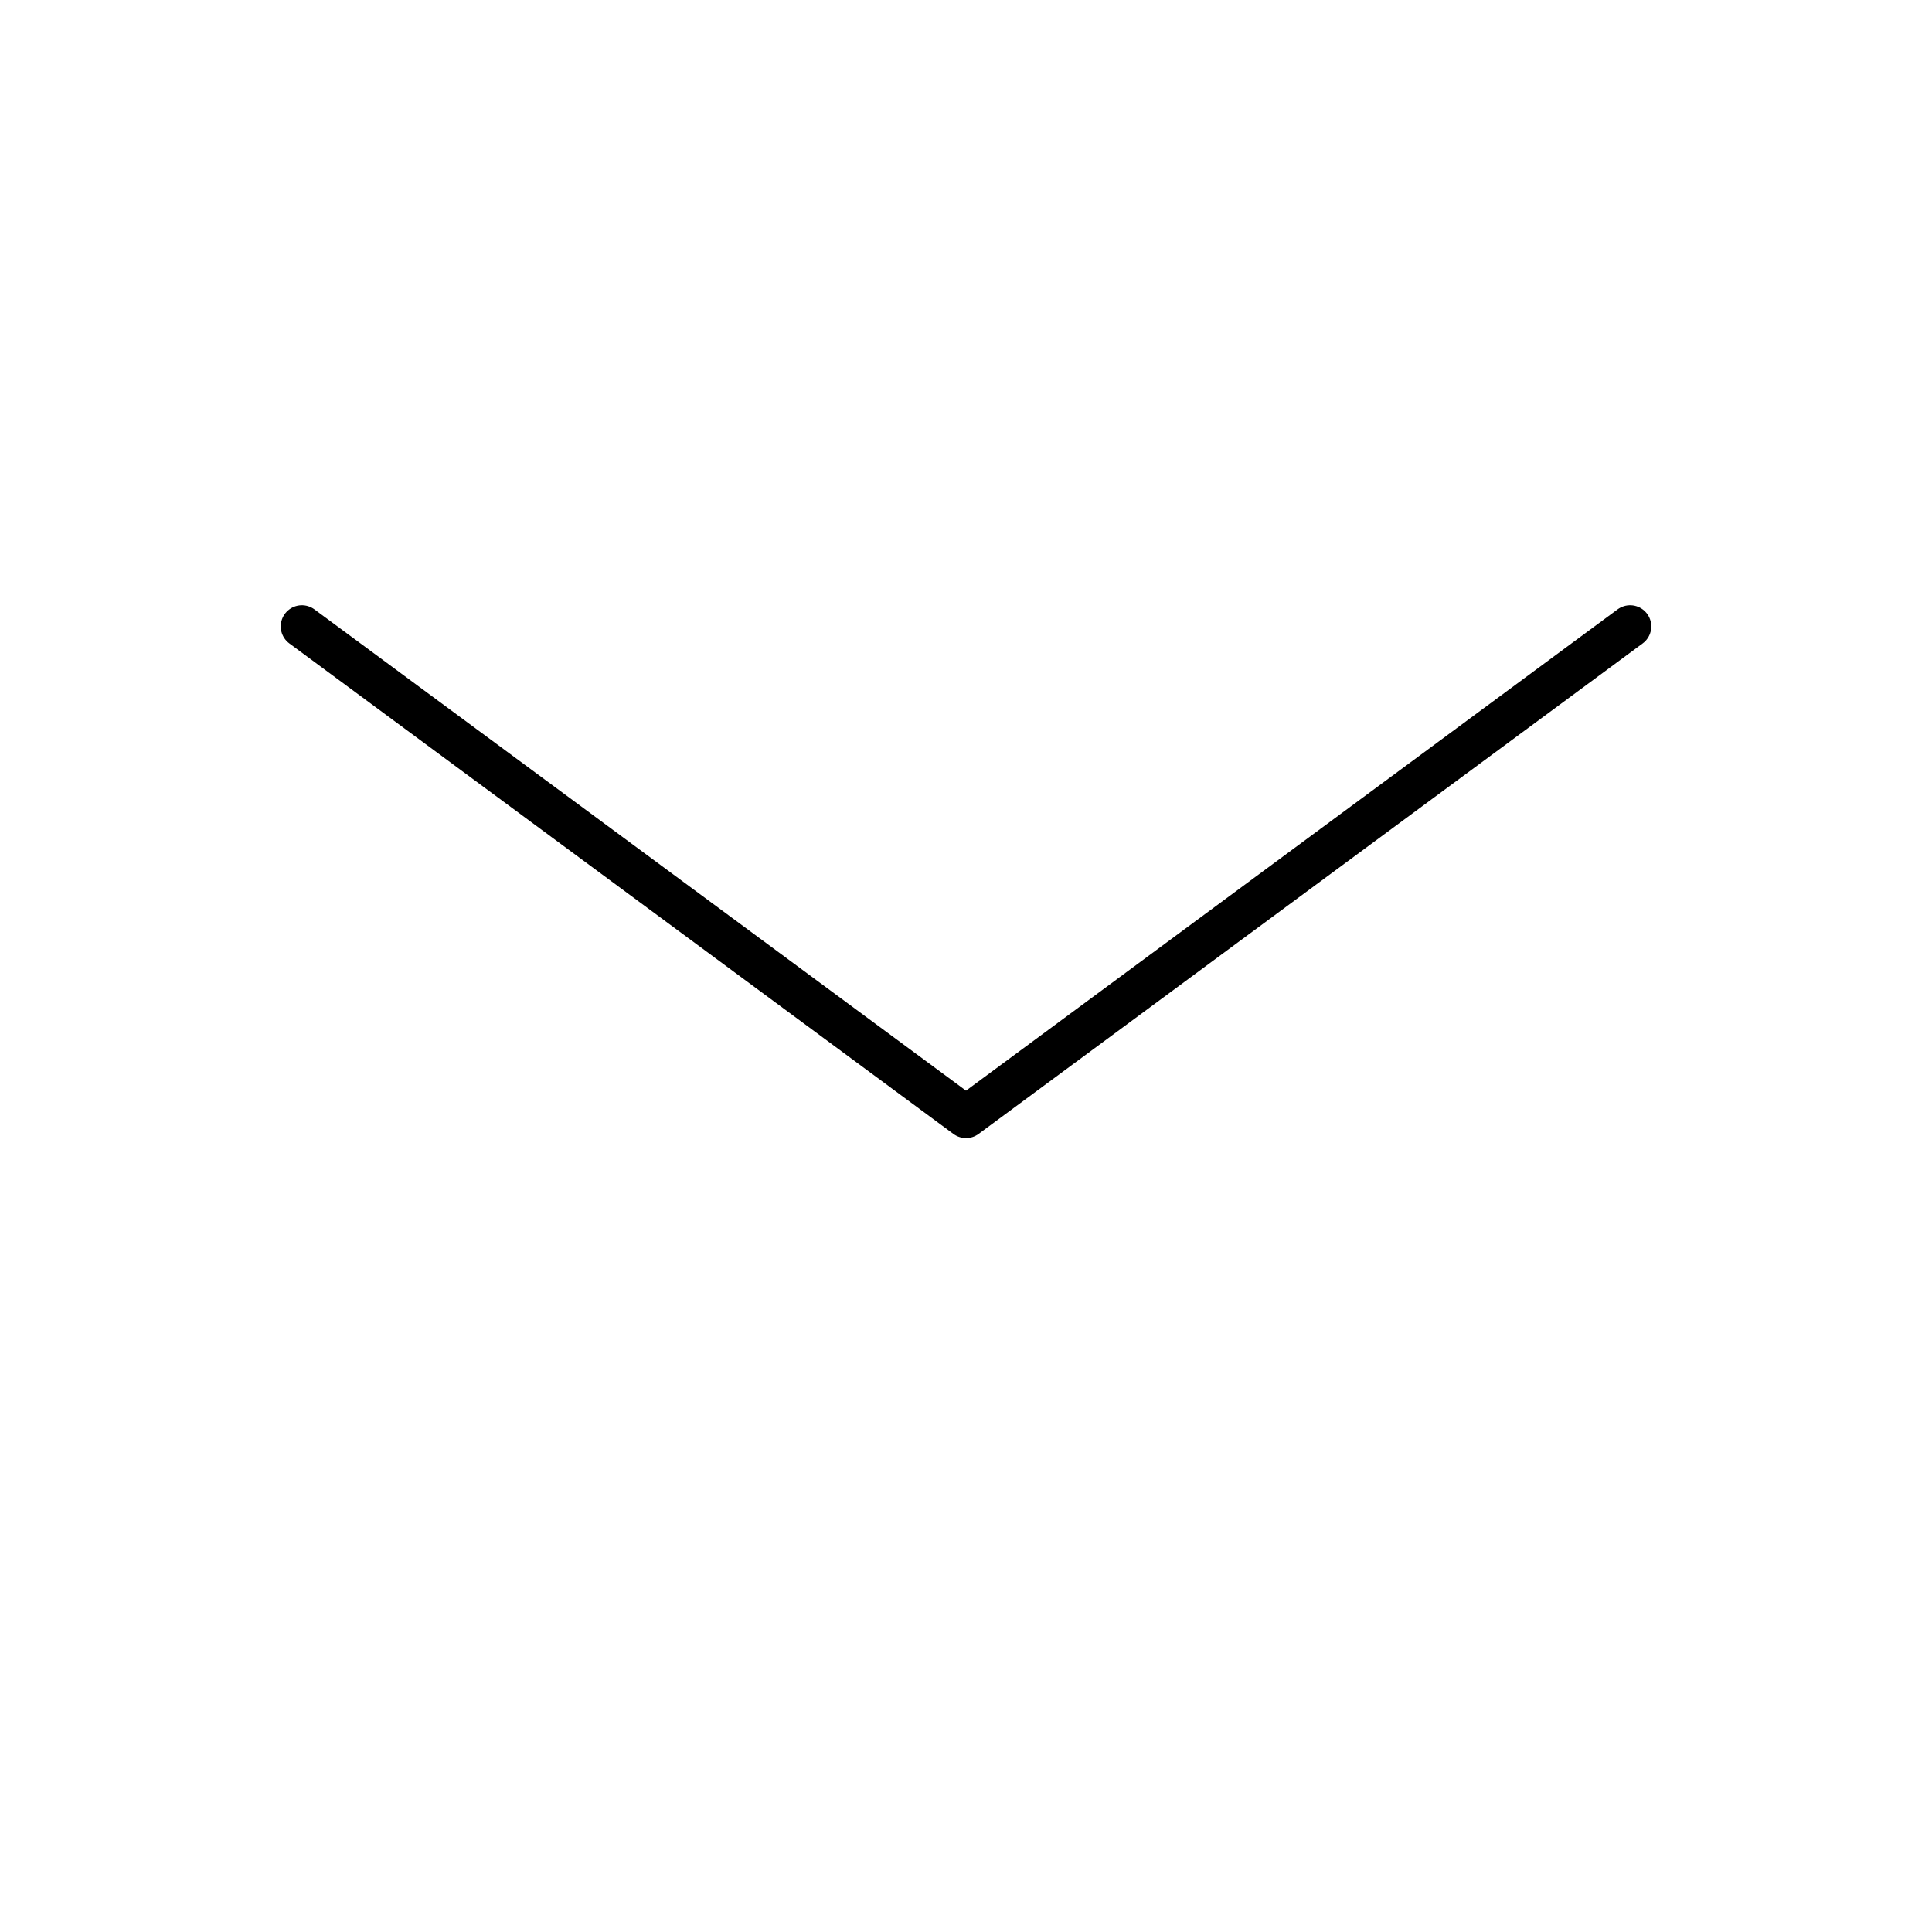
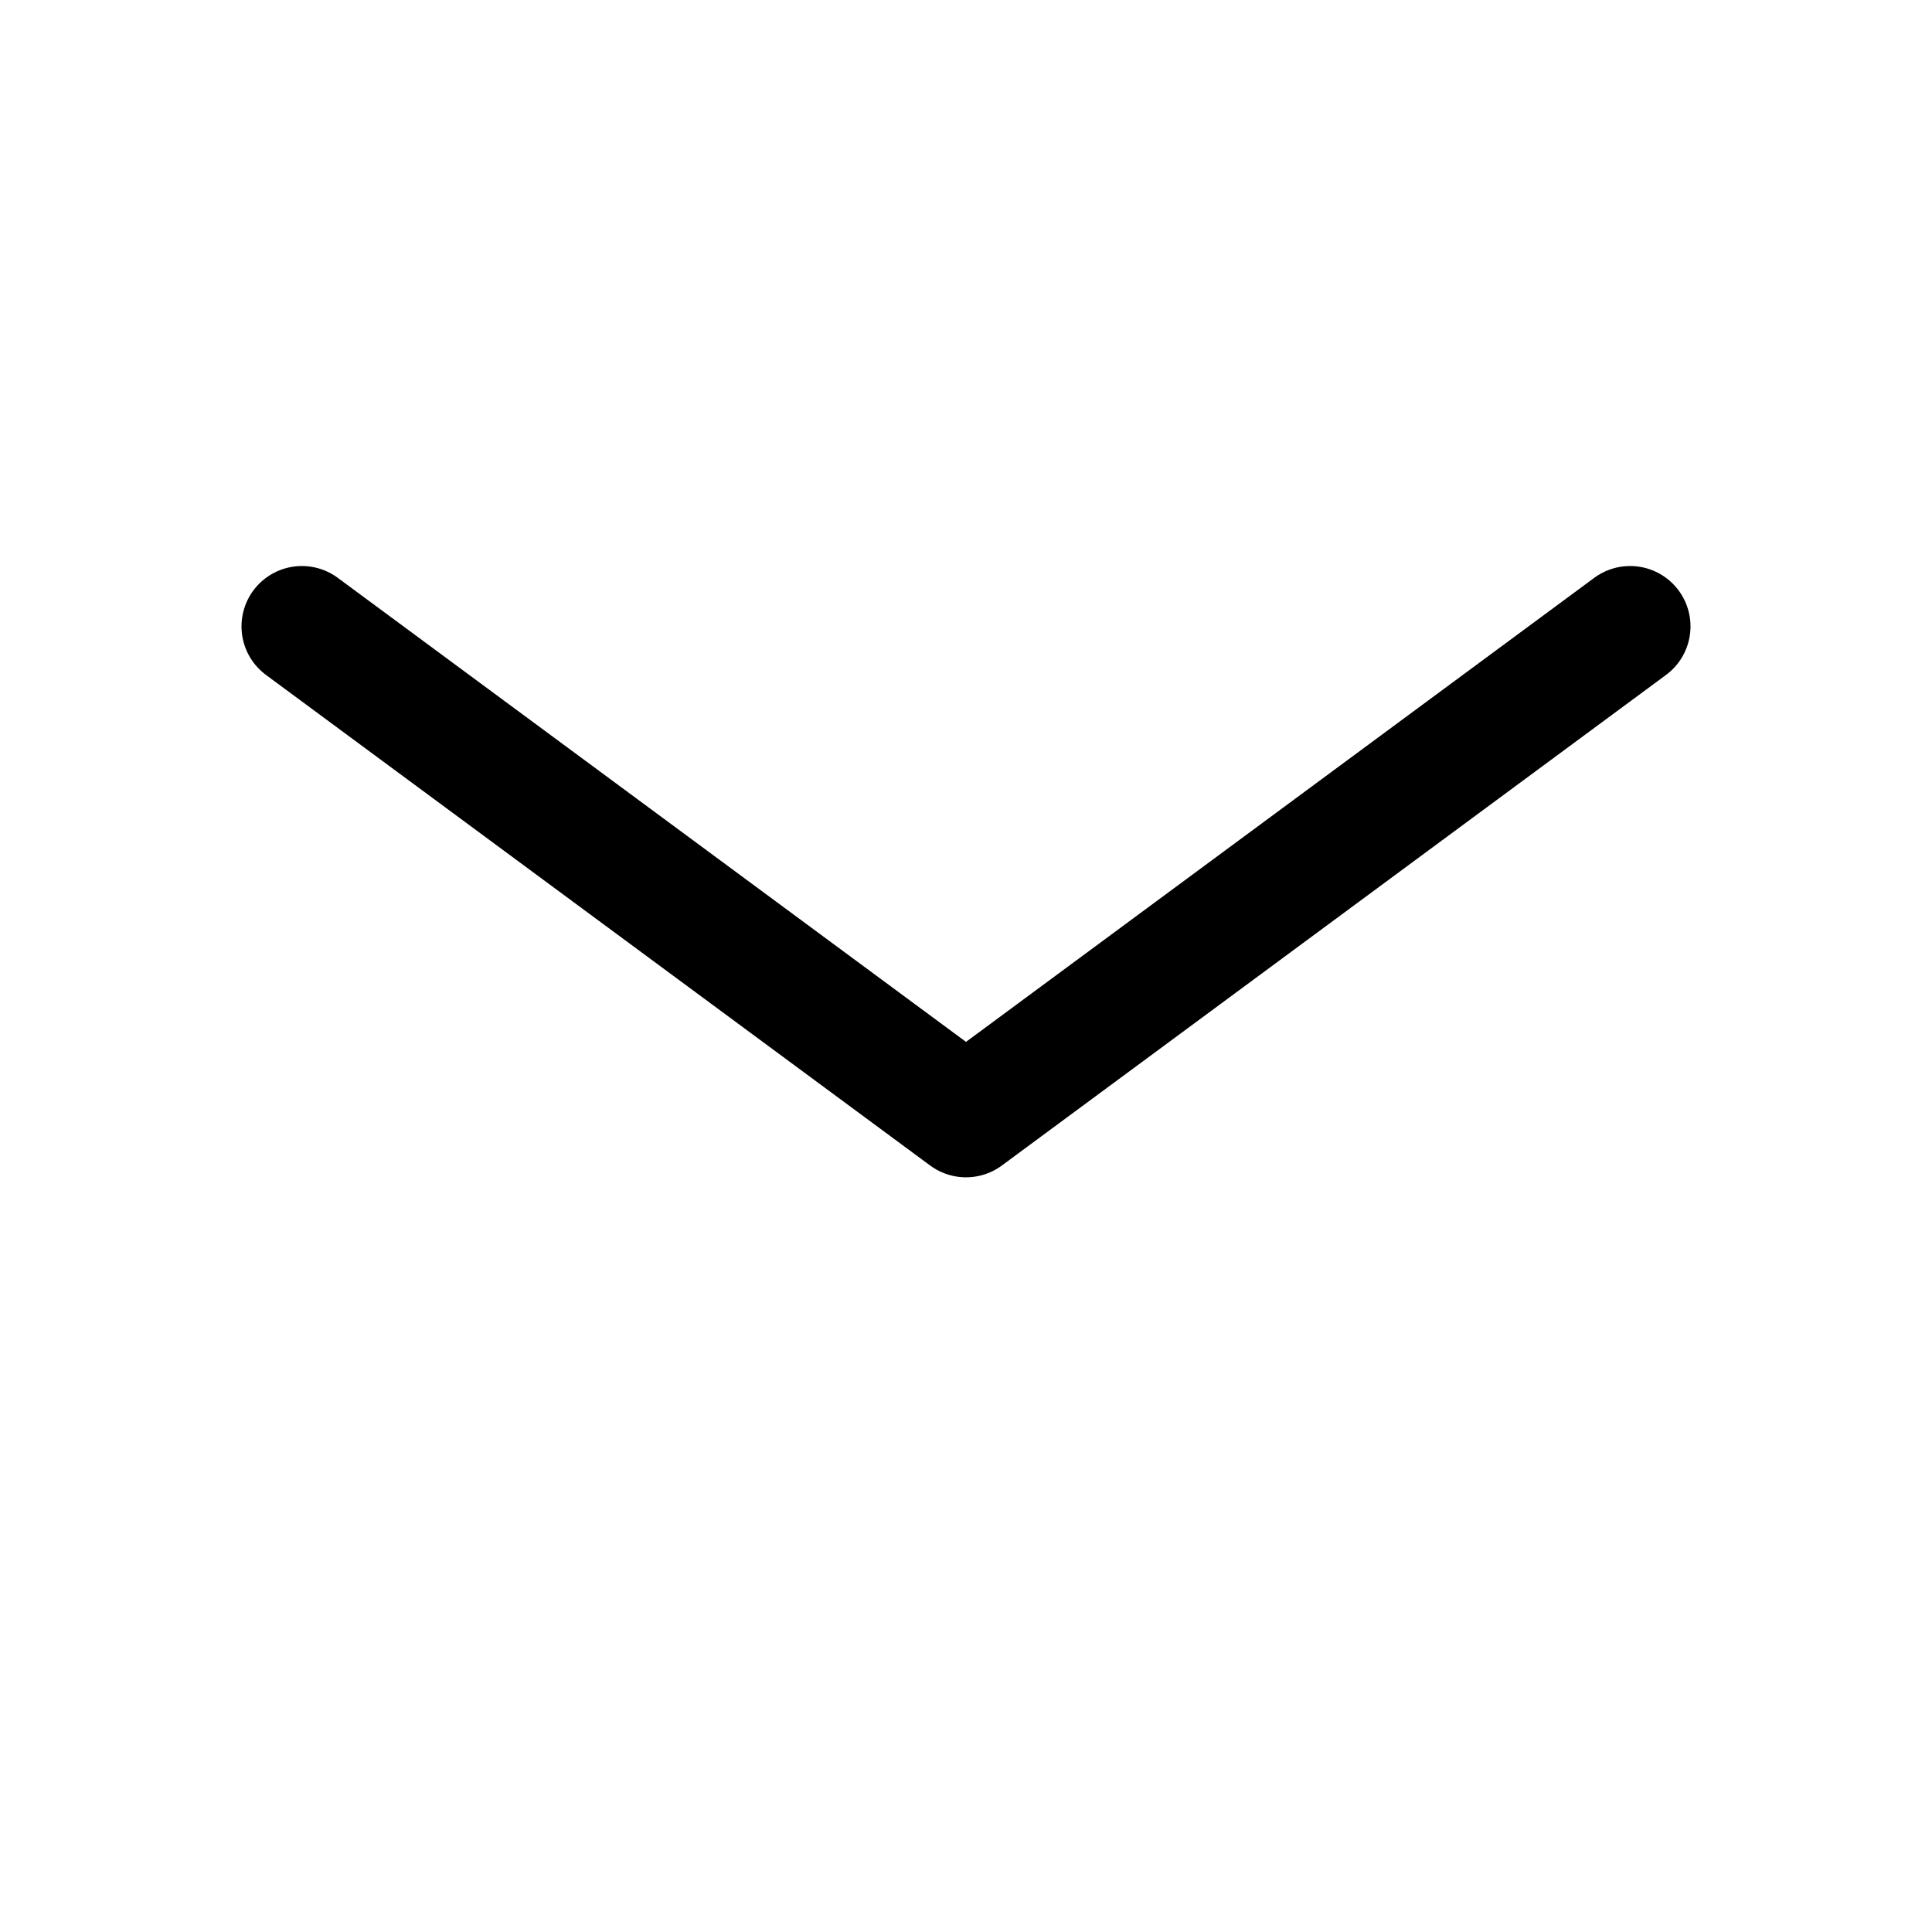
<svg xmlns="http://www.w3.org/2000/svg" width="512" height="512" viewBox="0 0 512 512" version="1.1" id="svg1">
  <defs id="defs1" />
  <g id="layer1">
-     <path style="fill:none;stroke:#000000;stroke-width:11.206;stroke-linecap:round;stroke-linejoin:round;stroke-dasharray:none;stroke-opacity:1" d="M 80,166 256,296 432,166" id="path1" />
+     <path style="fill:none;stroke:#000000;stroke-width:32;stroke-linecap:round;stroke-linejoin:round;stroke-dasharray:none;stroke-opacity:1" d="M 80,166 256,296 432,166" id="path1" />
  </g>
</svg>
